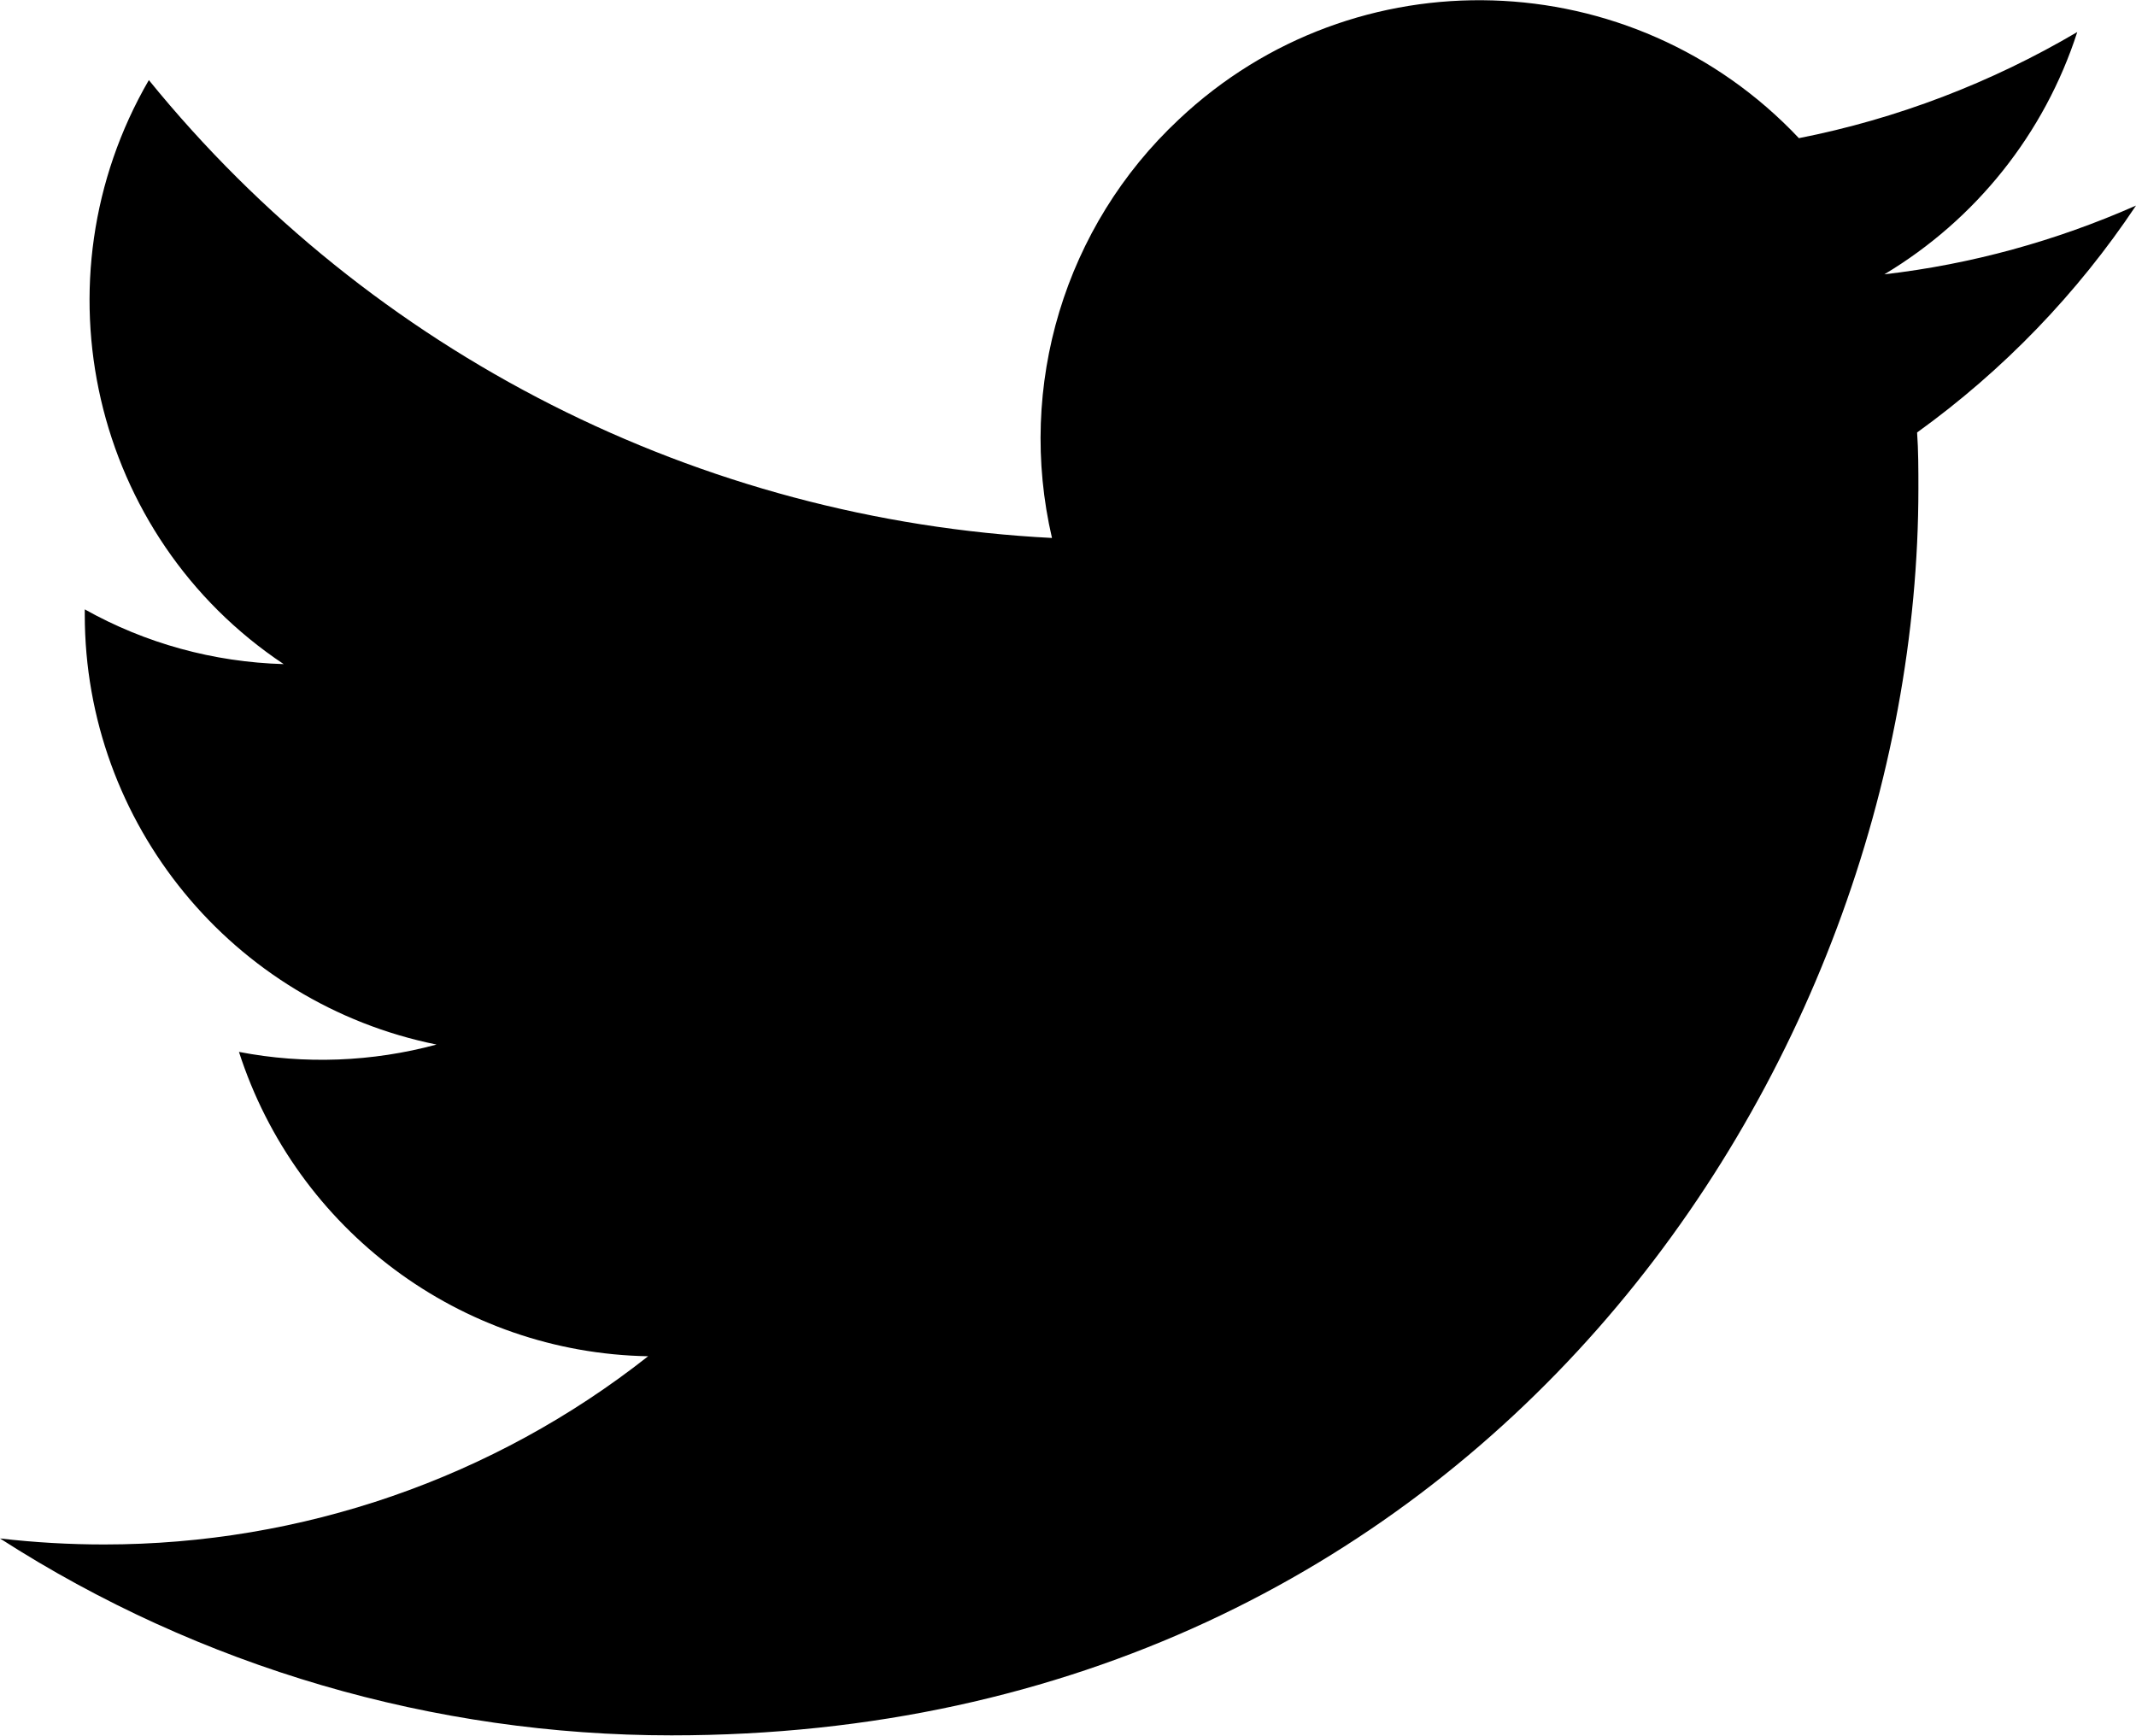
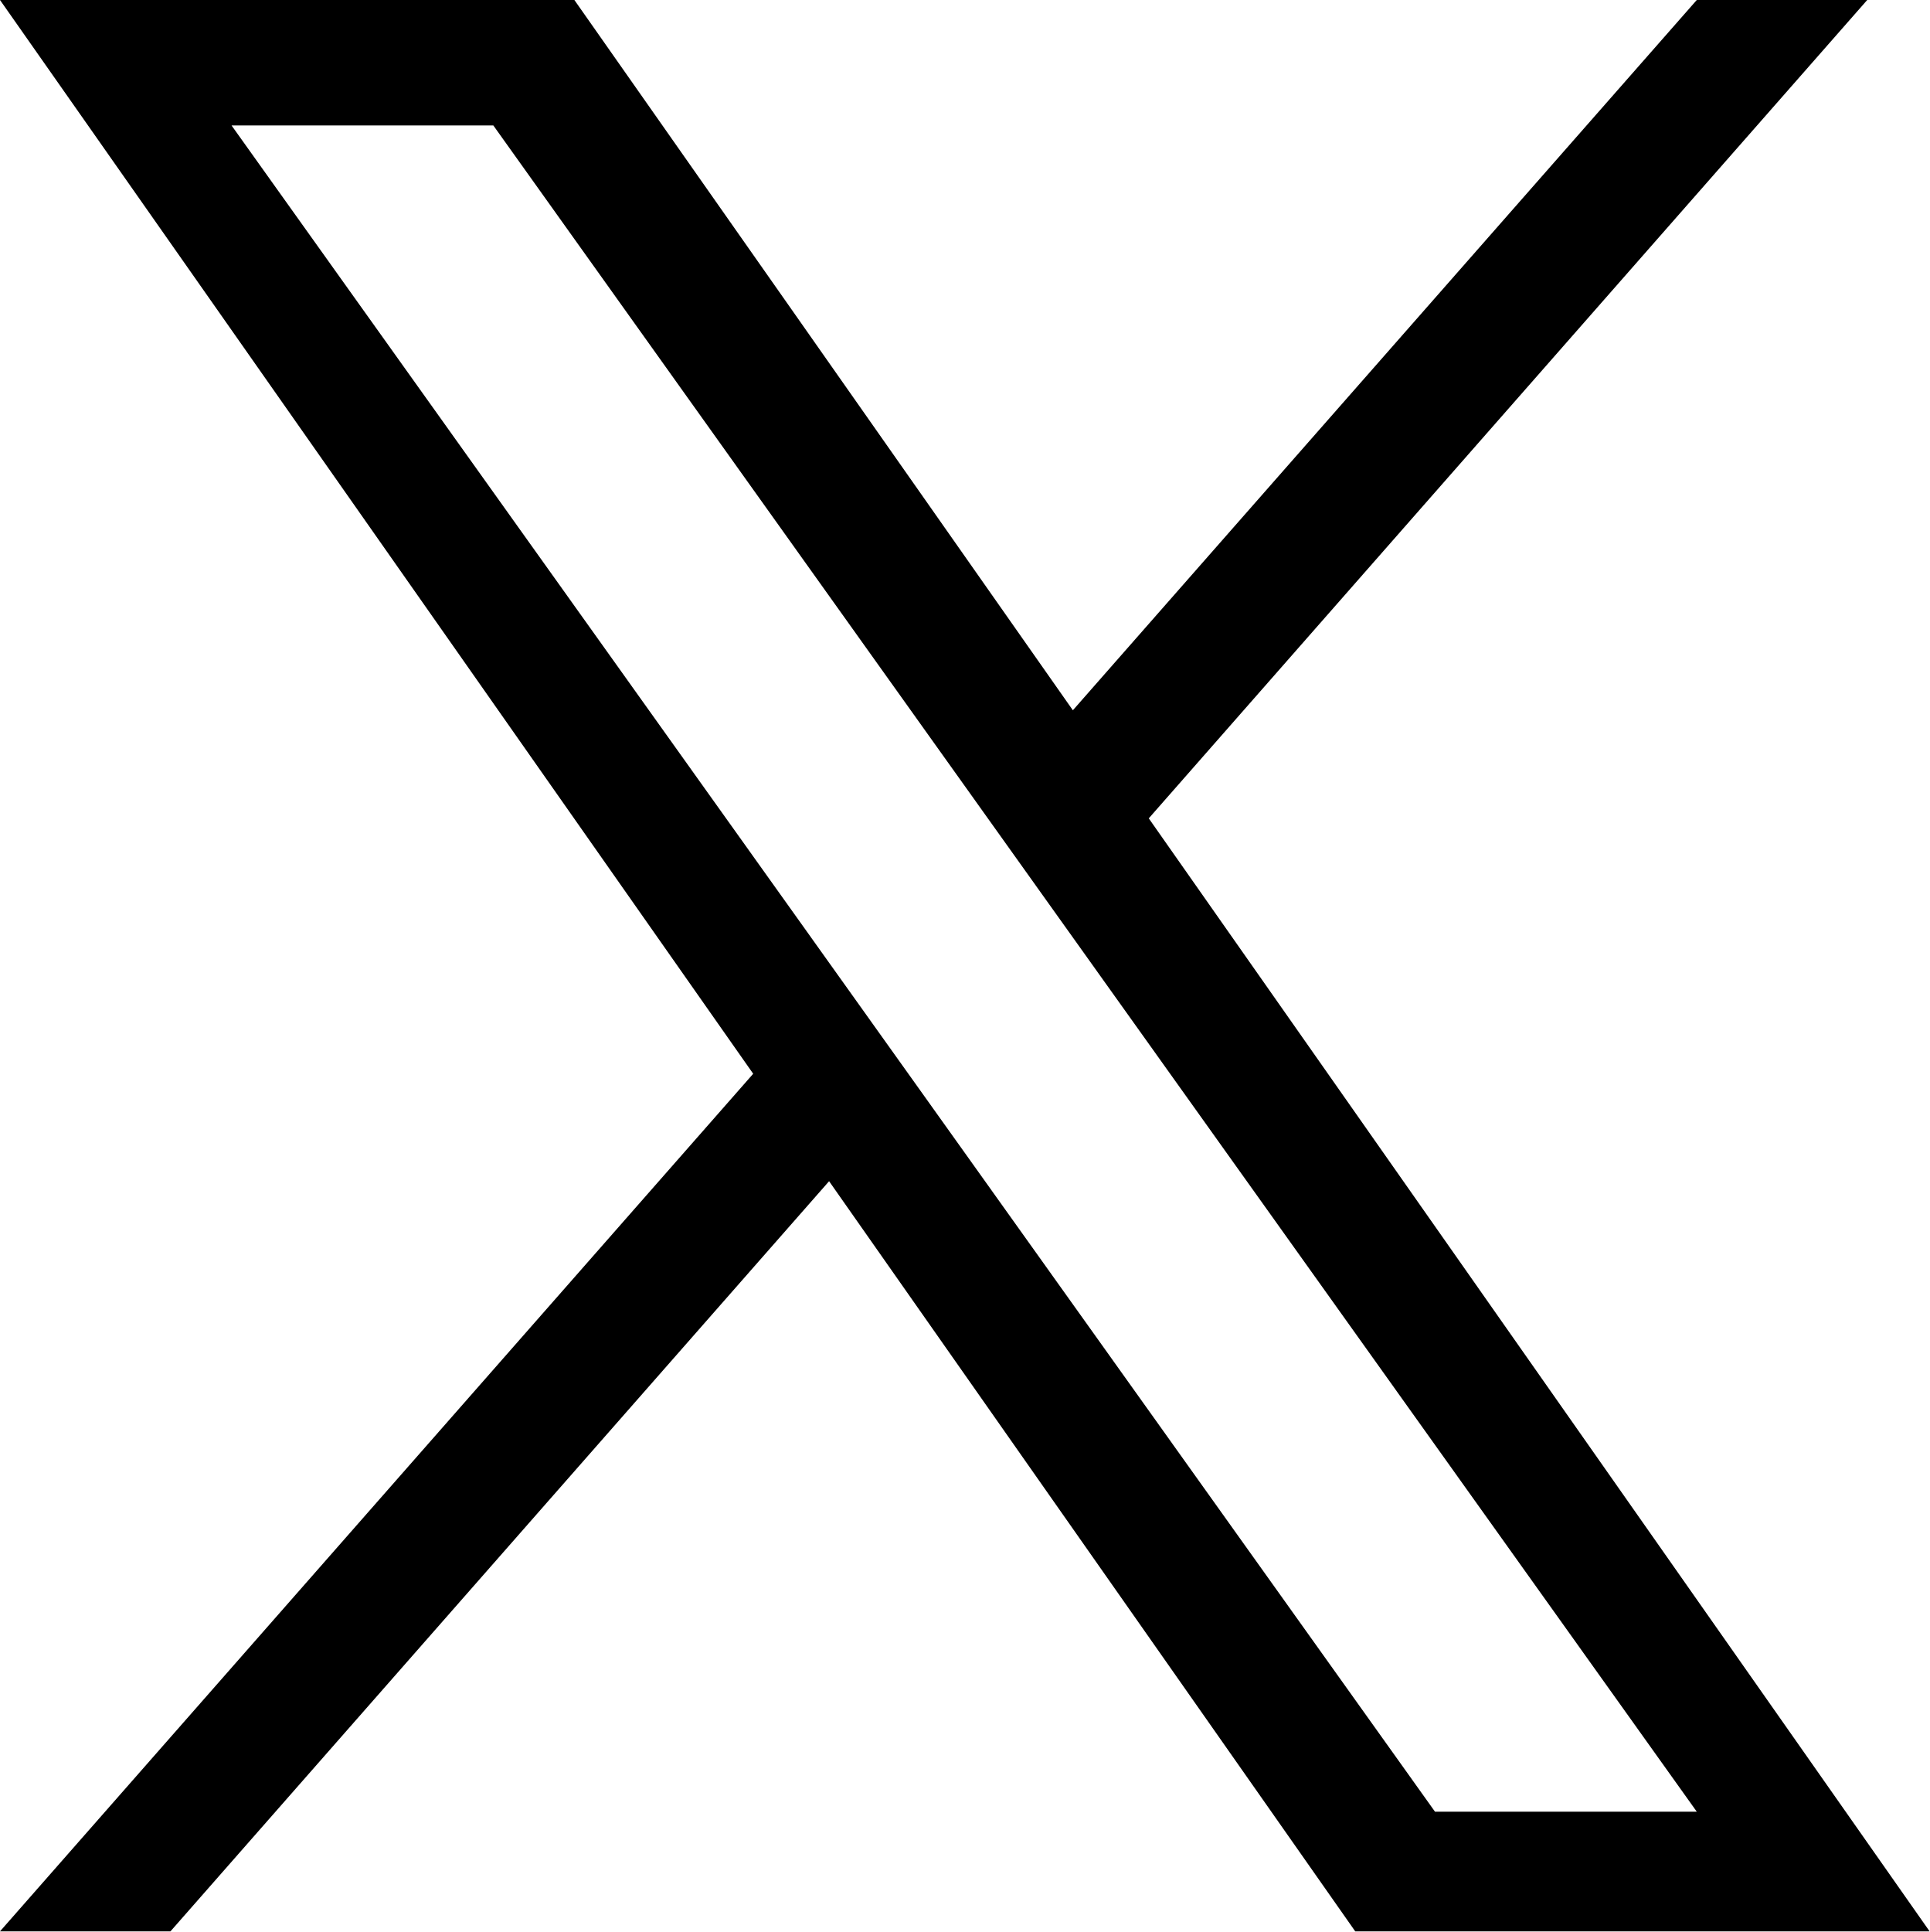
- <svg xmlns="http://www.w3.org/2000/svg" width="32" height="26" fill="currentColor" class="c-media__svg" viewBox="0 0 32 26">
-   <path d="m28.72 6.47c.02.28.02.56.02.85 0 8.68-6.6 18.68-18.68 18.68-3.56 0-7.06-1.02-10.06-2.95.52.06 1.04.09 1.56.09 2.96 0 5.83-.99 8.15-2.82-2.81-.05-5.27-1.89-6.13-4.56.98.19 2 .15 2.96-.11-3.06-.62-5.27-3.31-5.27-6.44v-.08c.91.51 1.93.79 2.98.82-2.87-1.91-3.76-5.75-2.02-8.75 3.33 4.1 8.25 6.59 13.53 6.86-.53-2.28.19-4.67 1.9-6.27 2.64-2.49 6.8-2.36 9.29.28 1.47-.29 2.88-.83 4.17-1.59-.49 1.52-1.52 2.81-2.89 3.63 1.3-.15 2.57-.5 3.77-1.03-.88 1.32-1.99 2.47-3.28 3.4z" />
+ <svg xmlns="http://www.w3.org/2000/svg" width="300" height="300.3" fill="currentColor" class="c-media__svg" viewBox="0 0 300 300.3">
+   <path d="m178.6 127.2 111.7-127.2h-26.5l-97 110.4-77.5-110.4h-89.3l117.1 166.9-117.1 133.3h26.5l102.4-116.6 81.8 116.6h89.3m-264-280.7h40.7l187.1 262.1h-40.7" />
</svg>
